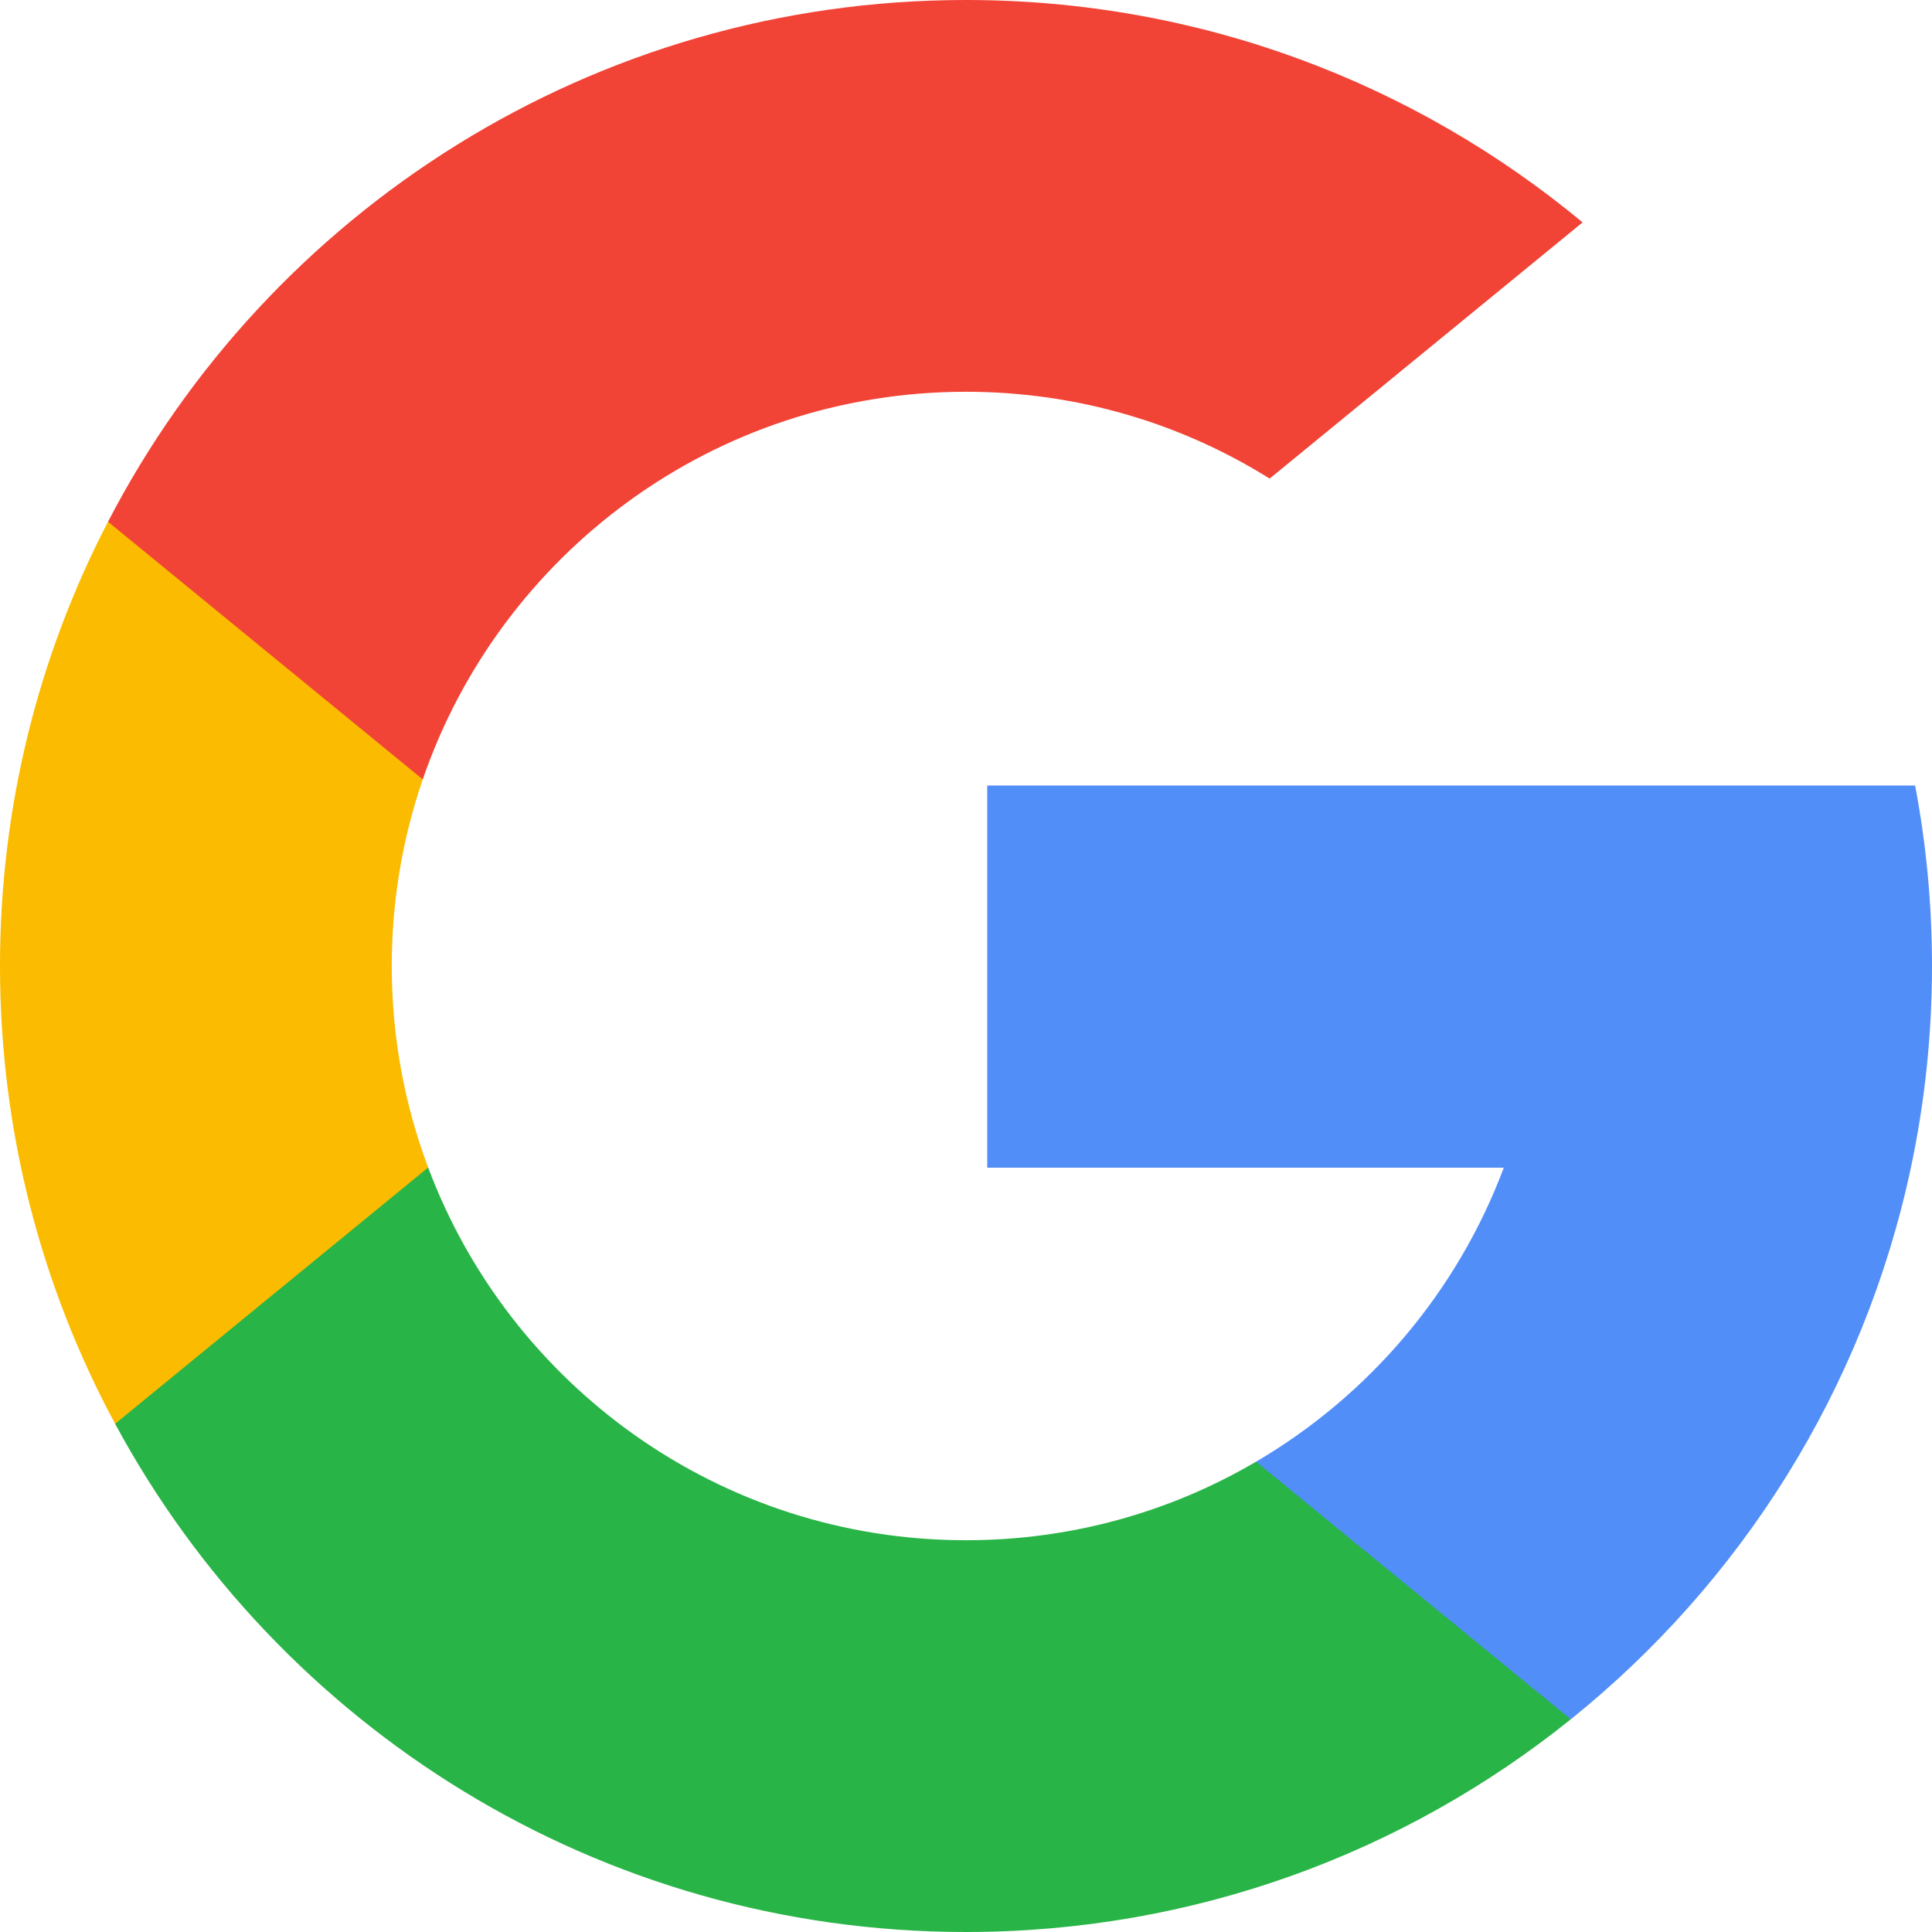
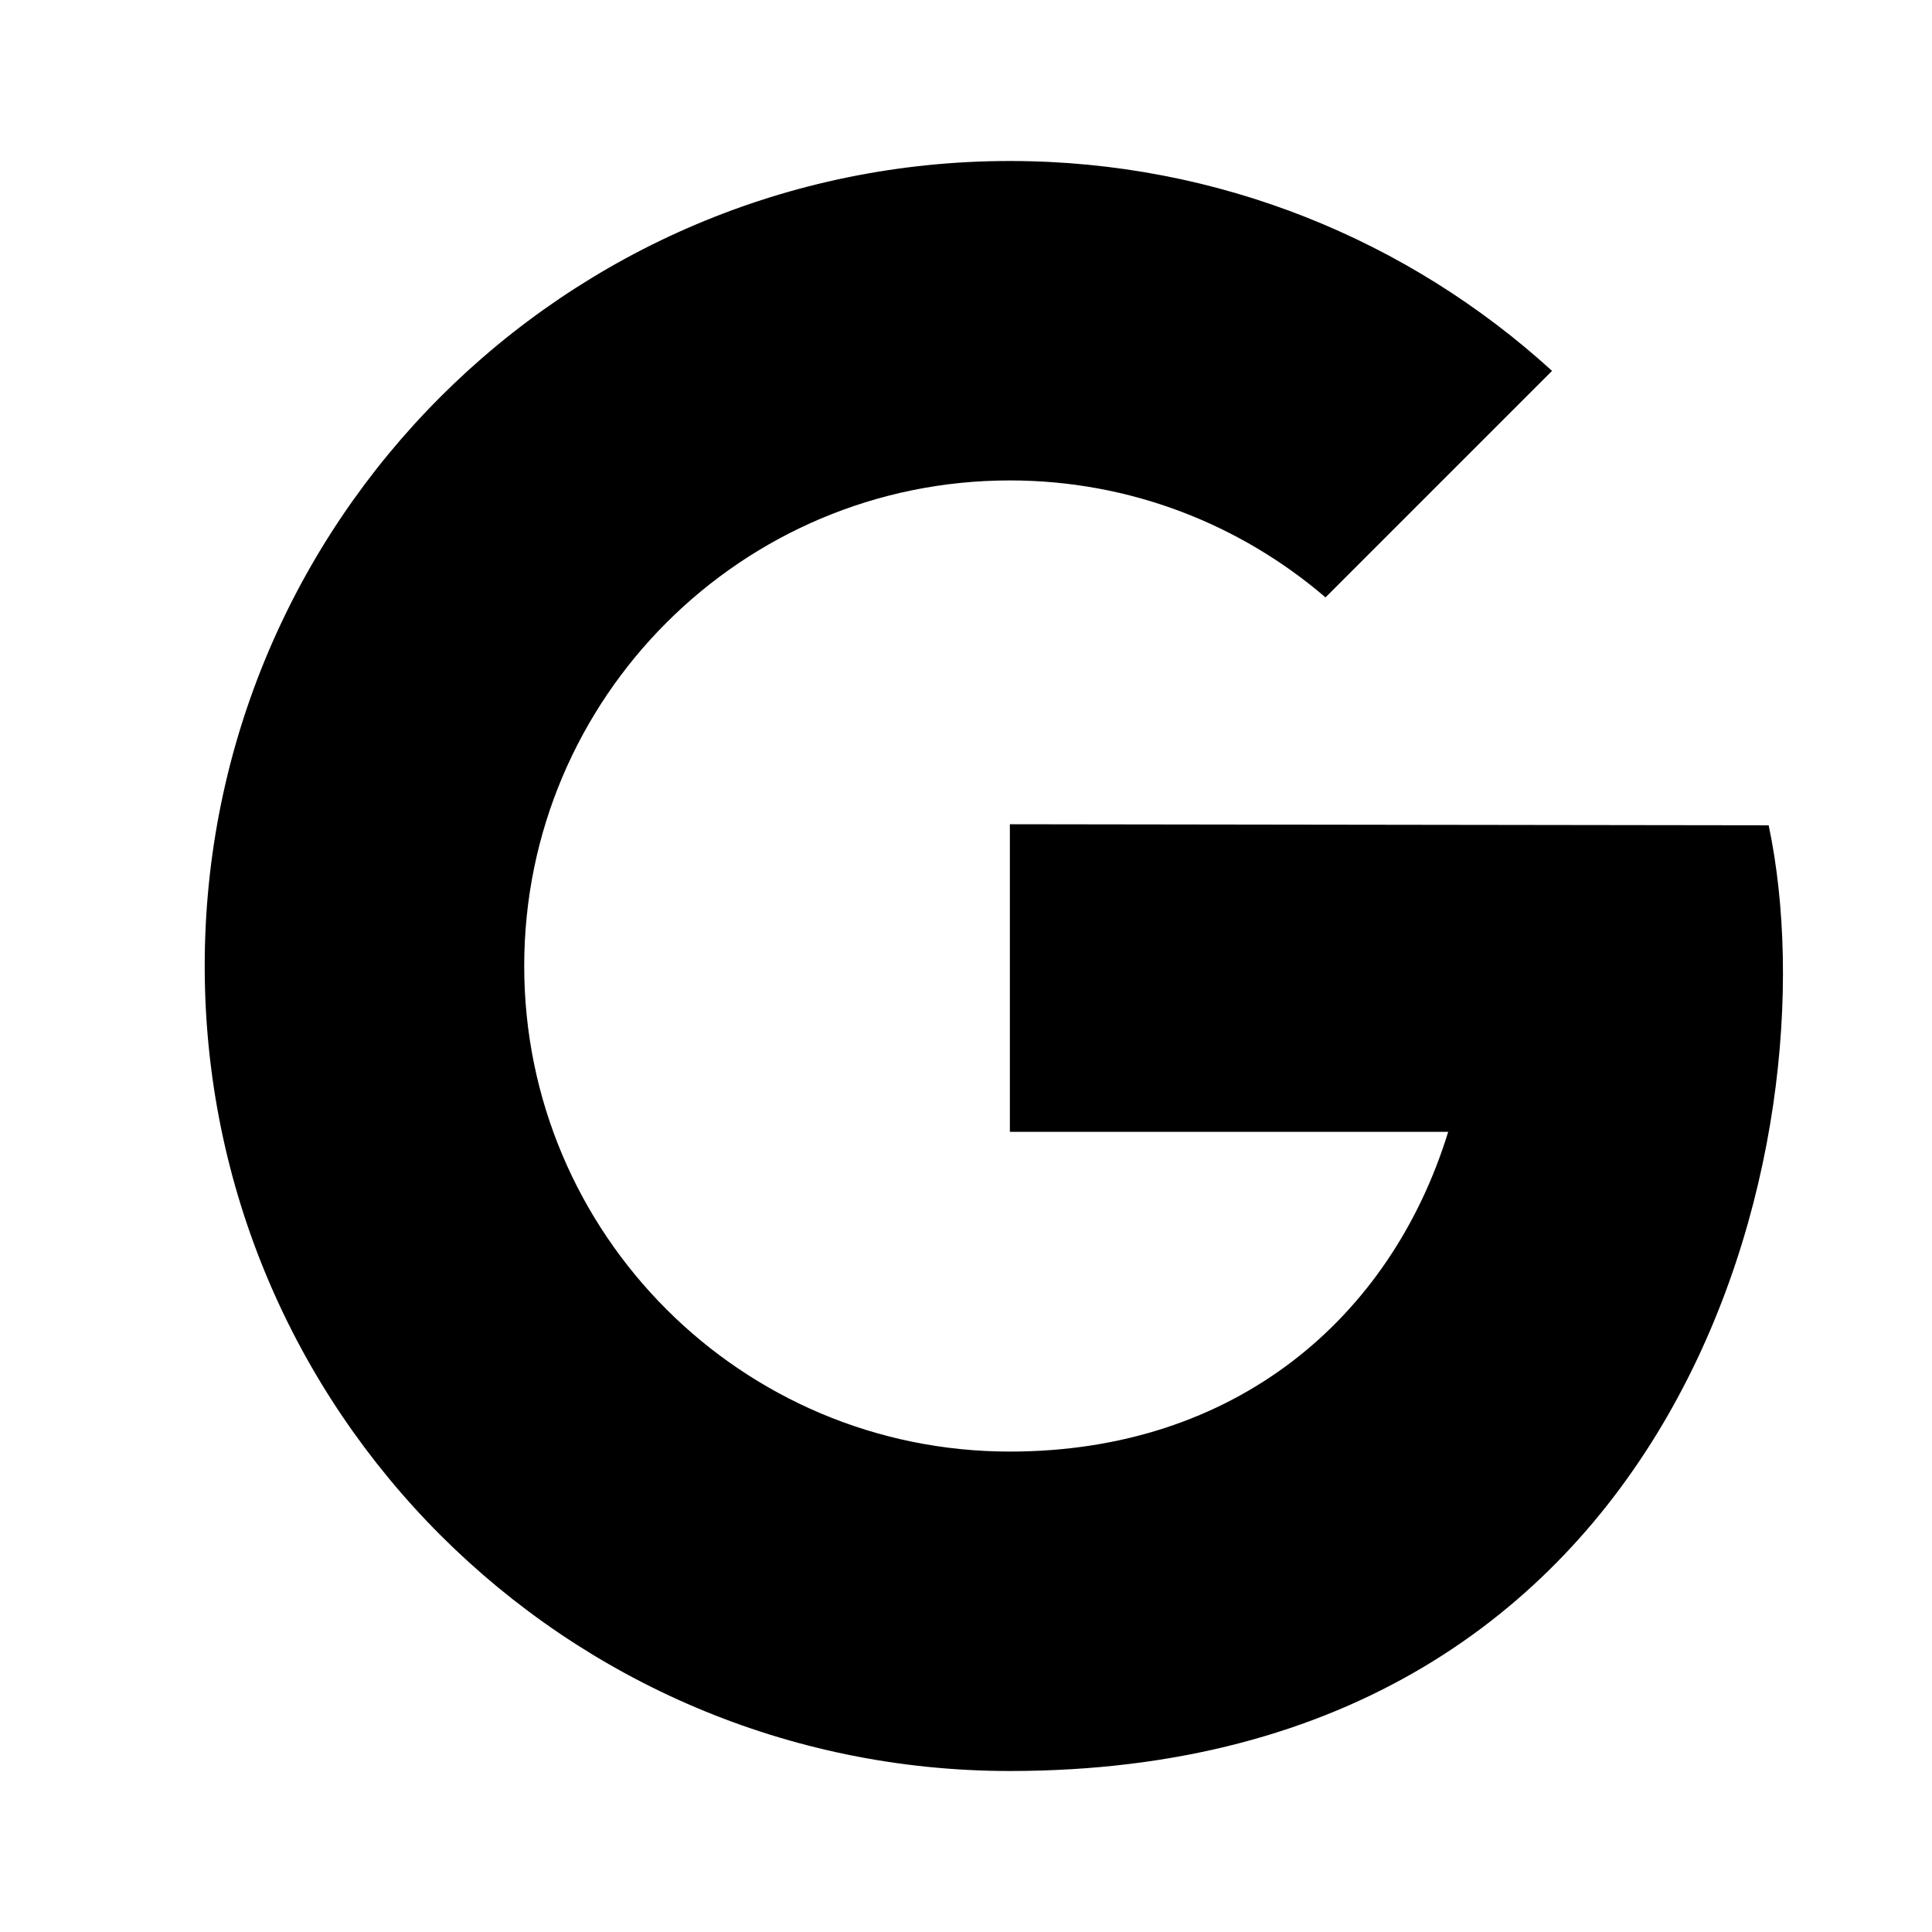
- <svg xmlns="http://www.w3.org/2000/svg" version="1.1" id="Layer_1" x="0px" y="0px" viewBox="0 0 512 512" style="enable-background:new 0 0 512 512;" xml:space="preserve">
-   <path style="fill:#FBBB00;" d="M113.47,309.408L95.648,375.94l-65.139,1.378C11.042,341.211,0,299.9,0,256  c0-42.451,10.324-82.483,28.624-117.732h0.014l57.992,10.632l25.404,57.644c-5.317,15.501-8.215,32.141-8.215,49.456  C103.821,274.792,107.225,292.797,113.47,309.408z" />
-   <path style="fill:#518EF8;" d="M507.527,208.176C510.467,223.662,512,239.655,512,256c0,18.328-1.927,36.206-5.598,53.451  c-12.462,58.683-45.025,109.925-90.134,146.187l-0.014-0.014l-73.044-3.727l-10.338-64.535  c29.932-17.554,53.324-45.025,65.646-77.911h-136.89V208.176h138.887L507.527,208.176L507.527,208.176z" />
-   <path style="fill:#28B446;" d="M416.253,455.624l0.014,0.014C372.396,490.901,316.666,512,256,512  c-97.491,0-182.252-54.491-225.491-134.681l82.961-67.91c21.619,57.698,77.278,98.771,142.53,98.771  c28.047,0,54.323-7.582,76.87-20.818L416.253,455.624z" />
-   <path style="fill:#F14336;" d="M419.404,58.936l-82.933,67.896c-23.335-14.586-50.919-23.012-80.471-23.012  c-66.729,0-123.429,42.957-143.965,102.724l-83.397-68.276h-0.014C71.23,56.123,157.06,0,256,0  C318.115,0,375.068,22.126,419.404,58.936z" />
-   <g>
- </g>
-   <g>
- </g>
-   <g>
- </g>
-   <g>
- </g>
-   <g>
- </g>
-   <g>
- </g>
-   <g>
- </g>
-   <g>
- </g>
-   <g>
- </g>
-   <g>
- </g>
-   <g>
- </g>
-   <g>
- </g>
-   <g>
- </g>
-   <g>
- </g>
-   <g>
- </g>
+ <svg xmlns="http://www.w3.org/2000/svg" fill="#000000" viewBox="0 0 24 24" width="24px" height="24px">
+   <path d="M12.545,10.239v3.821h5.445c-0.712,2.315-2.647,3.972-5.445,3.972c-3.332,0-6.033-2.701-6.033-6.032 s2.701-6.032,6.033-6.032c1.498,0,2.866,0.549,3.921,1.453l2.814-2.814C17.503,2.988,15.139,2,12.545,2 C7.021,2,2.543,6.477,2.543,12s4.478,10,10.002,10c8.396,0,10.249-7.85,9.426-11.748L12.545,10.239z" />
</svg>
